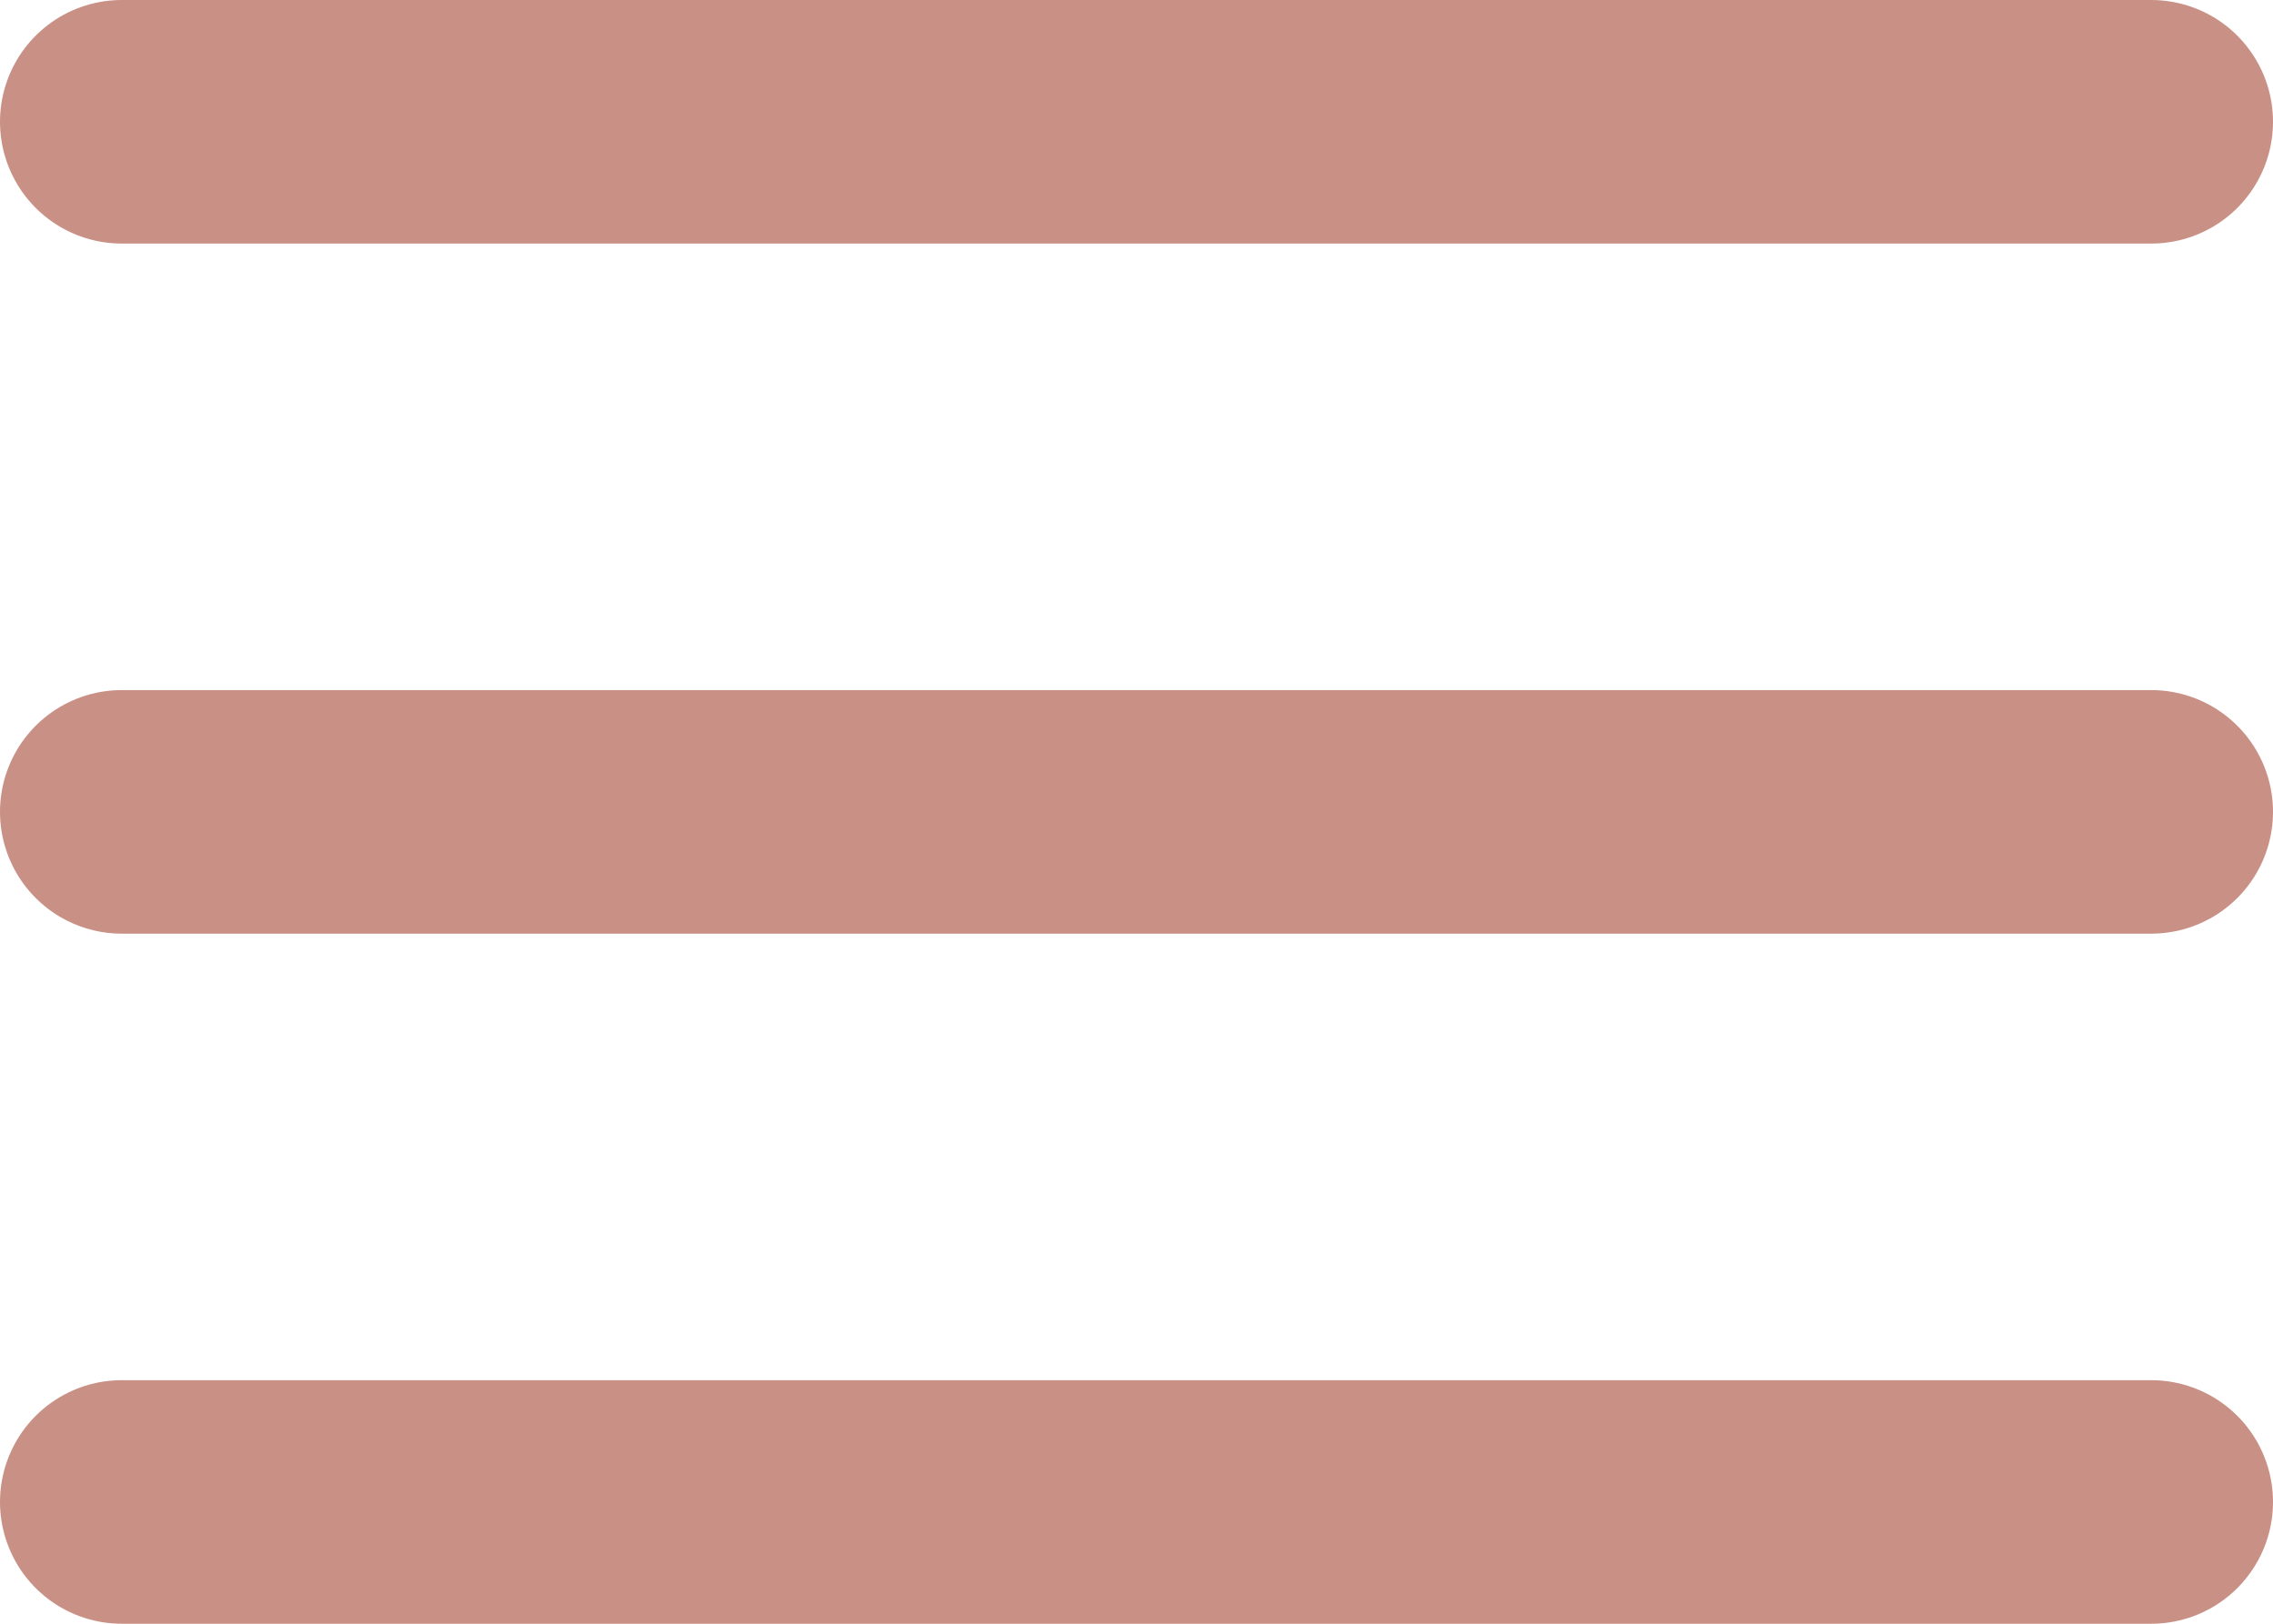
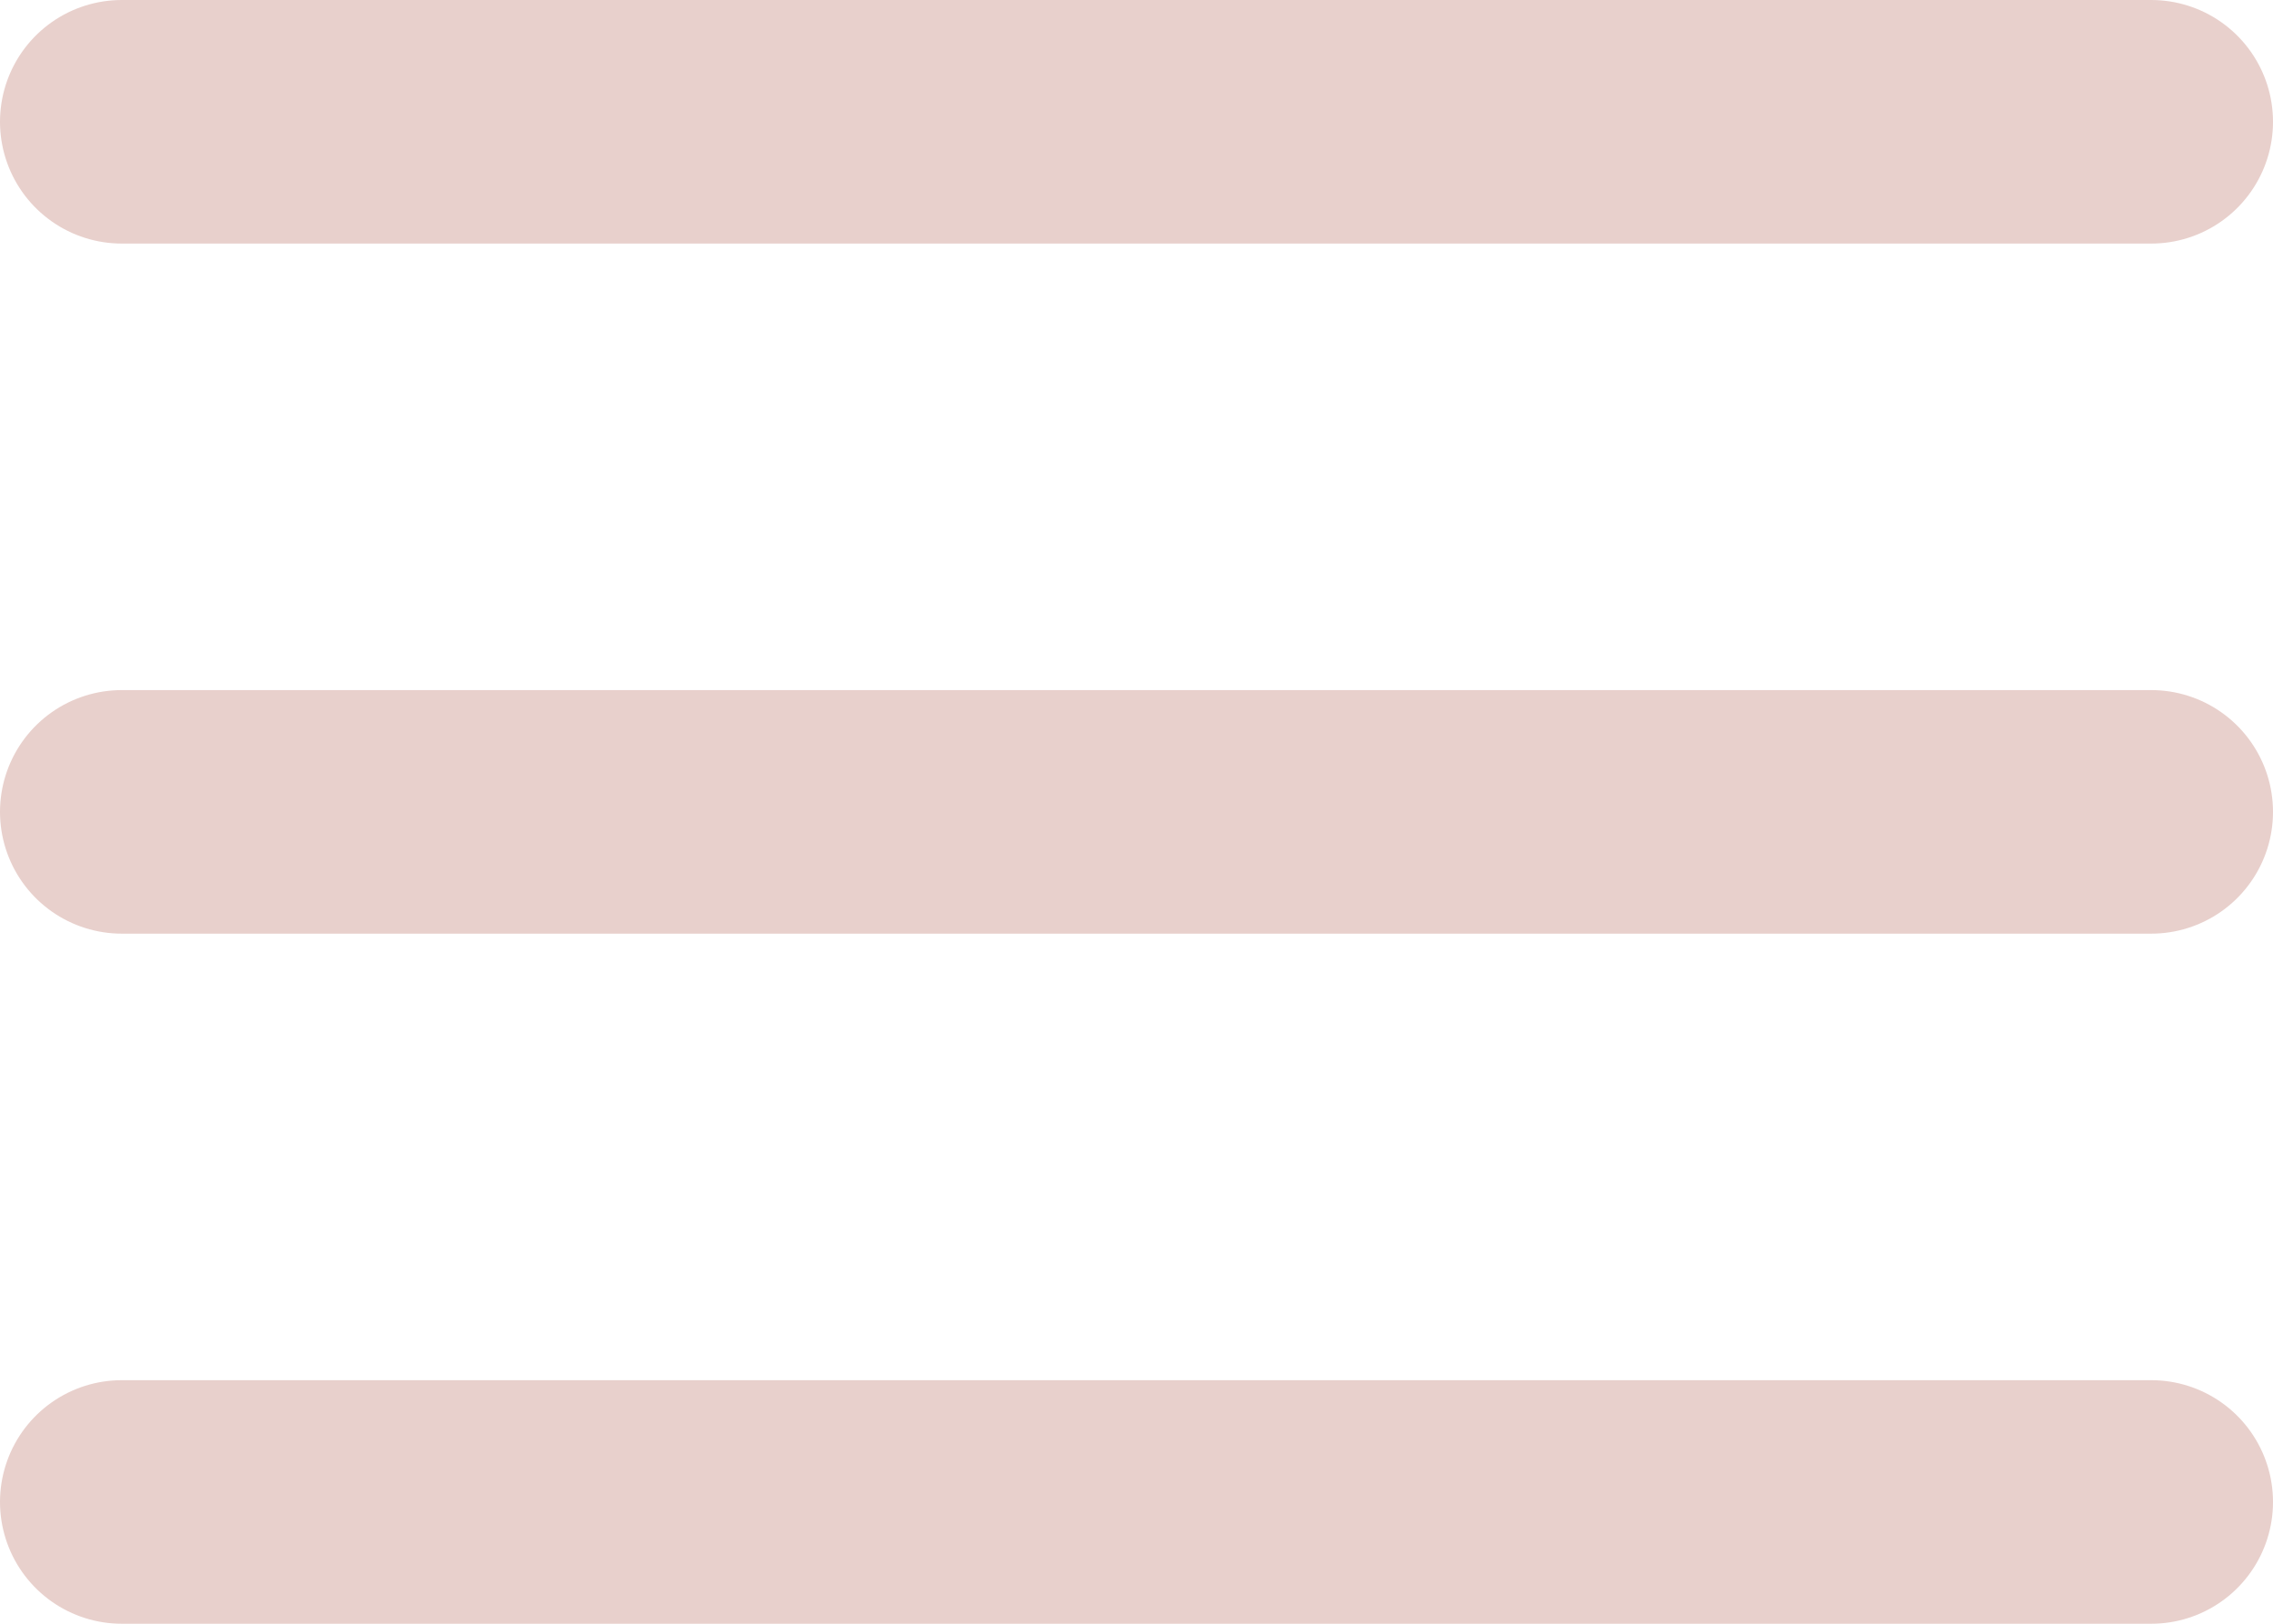
- <svg xmlns="http://www.w3.org/2000/svg" width="28" height="20" viewBox="0 0 28 20" fill="none">
-   <line x1="1.5" y1="10" x2="26.5" y2="10" stroke="#C99086" stroke-width="3" stroke-linecap="round" stroke-linejoin="round" />
-   <line x1="1.5" y1="18.5" x2="26.5" y2="18.5" stroke="#C99086" stroke-width="3" stroke-linecap="round" stroke-linejoin="round" />
-   <line x1="1.5" y1="1.5" x2="26.5" y2="1.5" stroke="#C99086" stroke-width="3" stroke-linecap="round" stroke-linejoin="round" />
+ <svg xmlns="http://www.w3.org/2000/svg" width="28" height="20" viewBox="0 0 28 20" fill="#000000">
+   <line x1="1.5" y1="10" x2="26.5" y2="10" stroke="#E8D0CC" stroke-width="3" stroke-linecap="round" stroke-linejoin="round" />
+   <line x1="1.5" y1="18.5" x2="26.5" y2="18.5" stroke="#E8D0CC" stroke-width="3" stroke-linecap="round" stroke-linejoin="round" />
+   <line x1="1.5" y1="1.5" x2="26.5" y2="1.5" stroke="#E8D0CC" stroke-width="3" stroke-linecap="round" stroke-linejoin="round" />
</svg>
